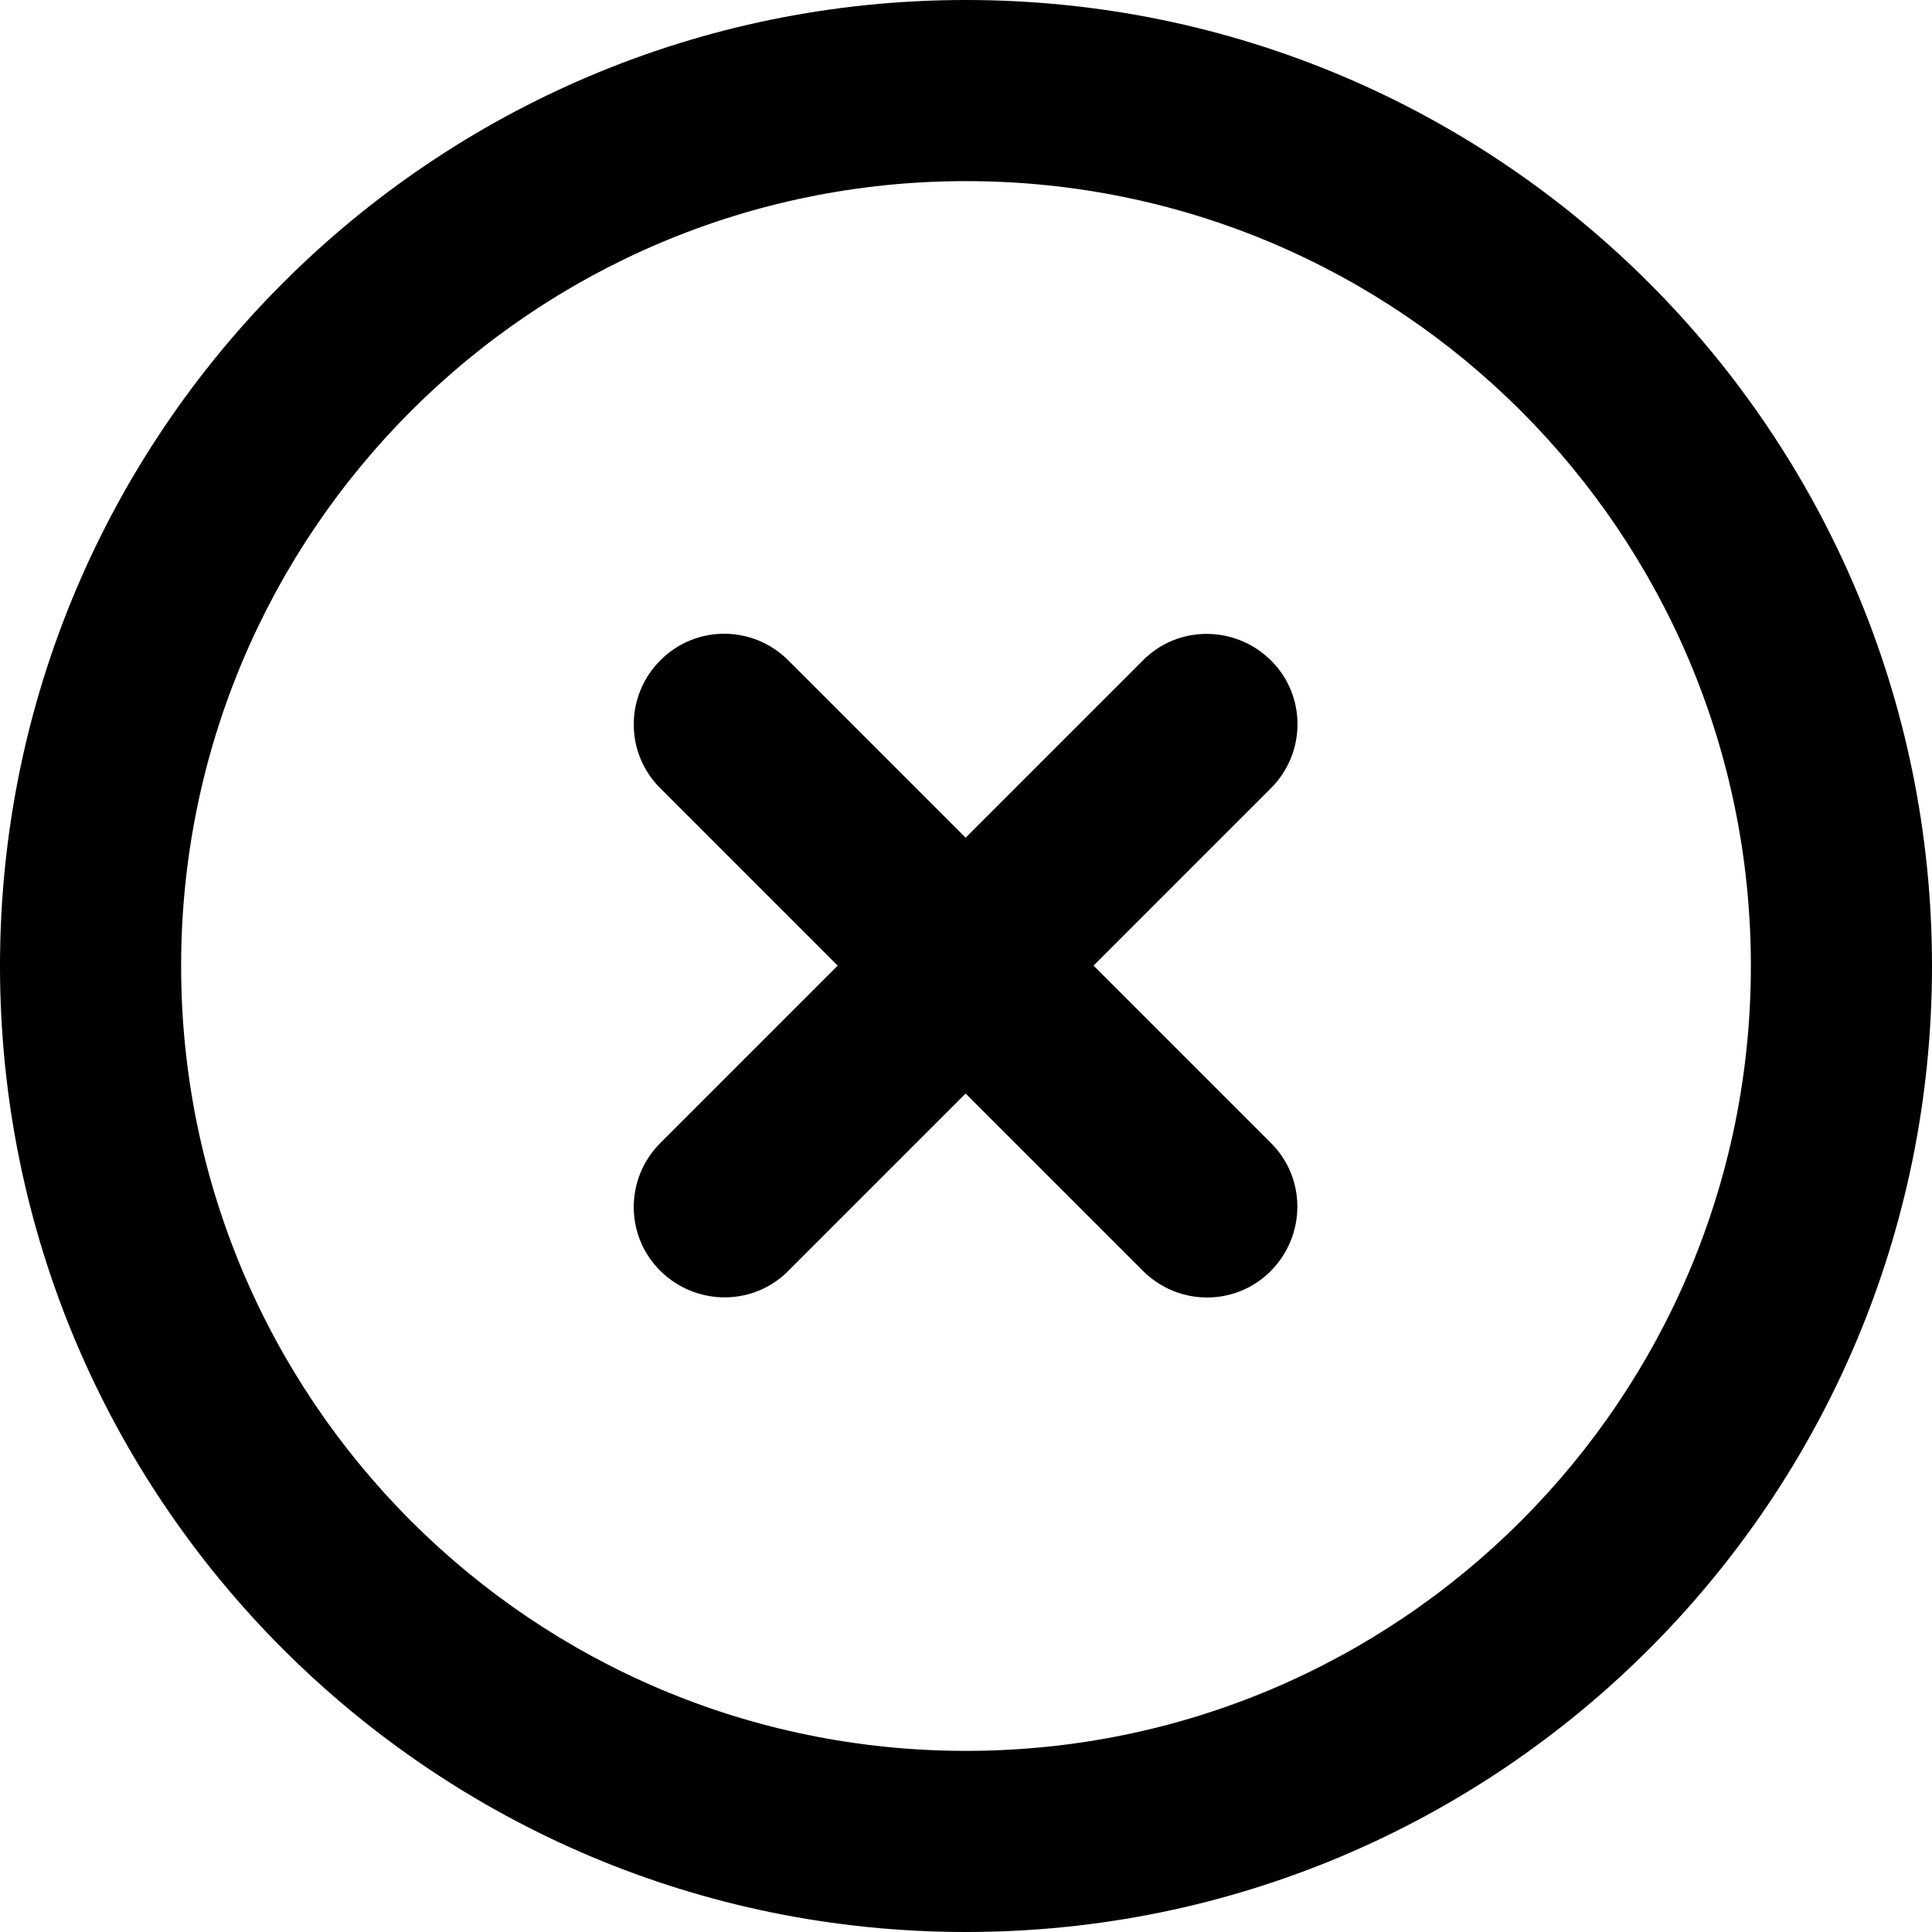
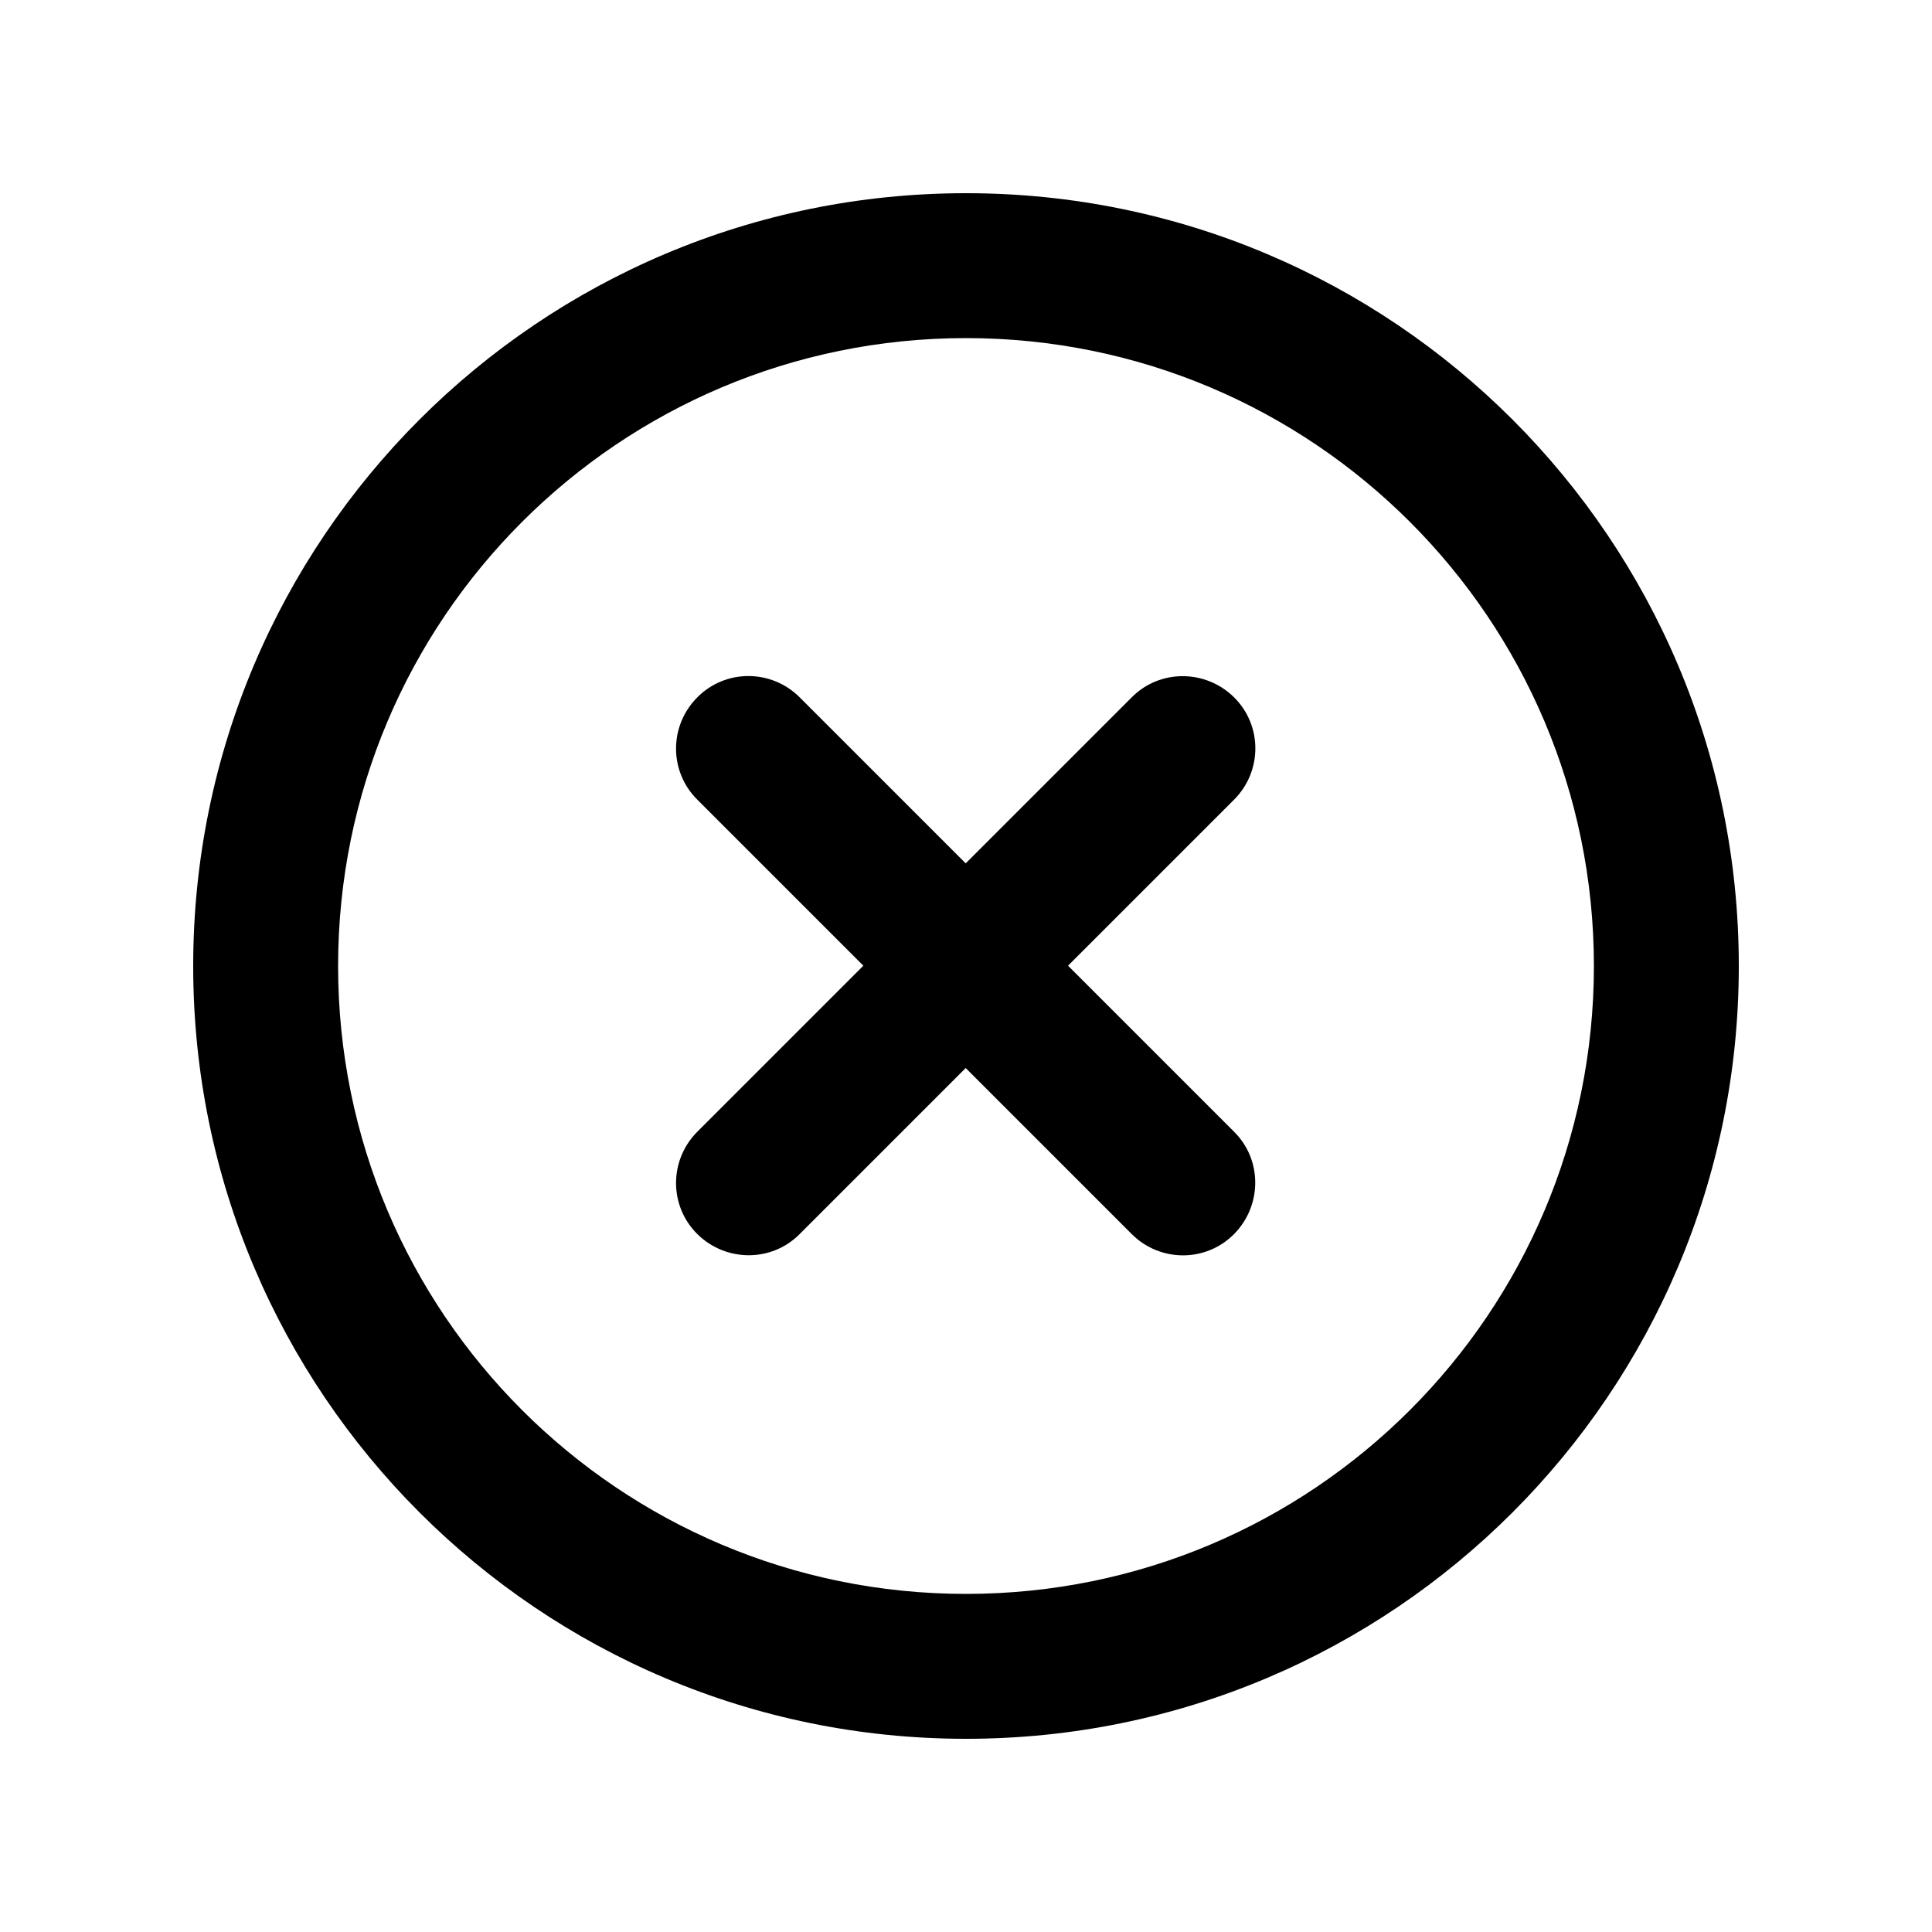
- <svg xmlns="http://www.w3.org/2000/svg" viewBox="0 0 512 512" fill="currentColor">
-   <path d="M256 48a208 208 0 1 1 0 416 208 208 0 1 1 0-416zm0 464A256 256 0 1 0 256 0a256 256 0 1 0 0 512zM175 175c-9.4 9.4-9.4 24.6 0 33.9l47 47-47 47c-9.4 9.4-9.4 24.6 0 33.9s24.6 9.4 33.9 0l47-47 47 47c9.4 9.4 24.6 9.4 33.9 0s9.4-24.6 0-33.9l-47-47 47-47c9.4-9.4 9.4-24.6 0-33.9s-24.6-9.4-33.9 0l-47 47-47-47c-9.4-9.4-24.6-9.4-33.9 0z" />
+ <svg xmlns="http://www.w3.org/2000/svg" viewBox="0 0 640 640" fill="currentColor">
+   <path d="M320 112c114.9 0 208 93.1 208 208s-93.1 208-208 208-208-93.1-208-208 93.1-208 208-208m0 464c141.4 0 256-114.6 256-256S461.4 64 320 64 64 178.6 64 320s114.6 256 256 256m-89-345c-9.4 9.4-9.4 24.6 0 33.9l55 55-55 55c-9.4 9.4-9.4 24.6 0 33.9s24.6 9.4 33.9 0l55-55 55 55c9.4 9.4 24.6 9.4 33.9 0s9.4-24.6 0-33.9l-55-55 55-55c9.4-9.4 9.4-24.6 0-33.9s-24.6-9.4-33.9 0l-55 55-55-55c-9.4-9.4-24.6-9.4-33.9 0" />
</svg>
